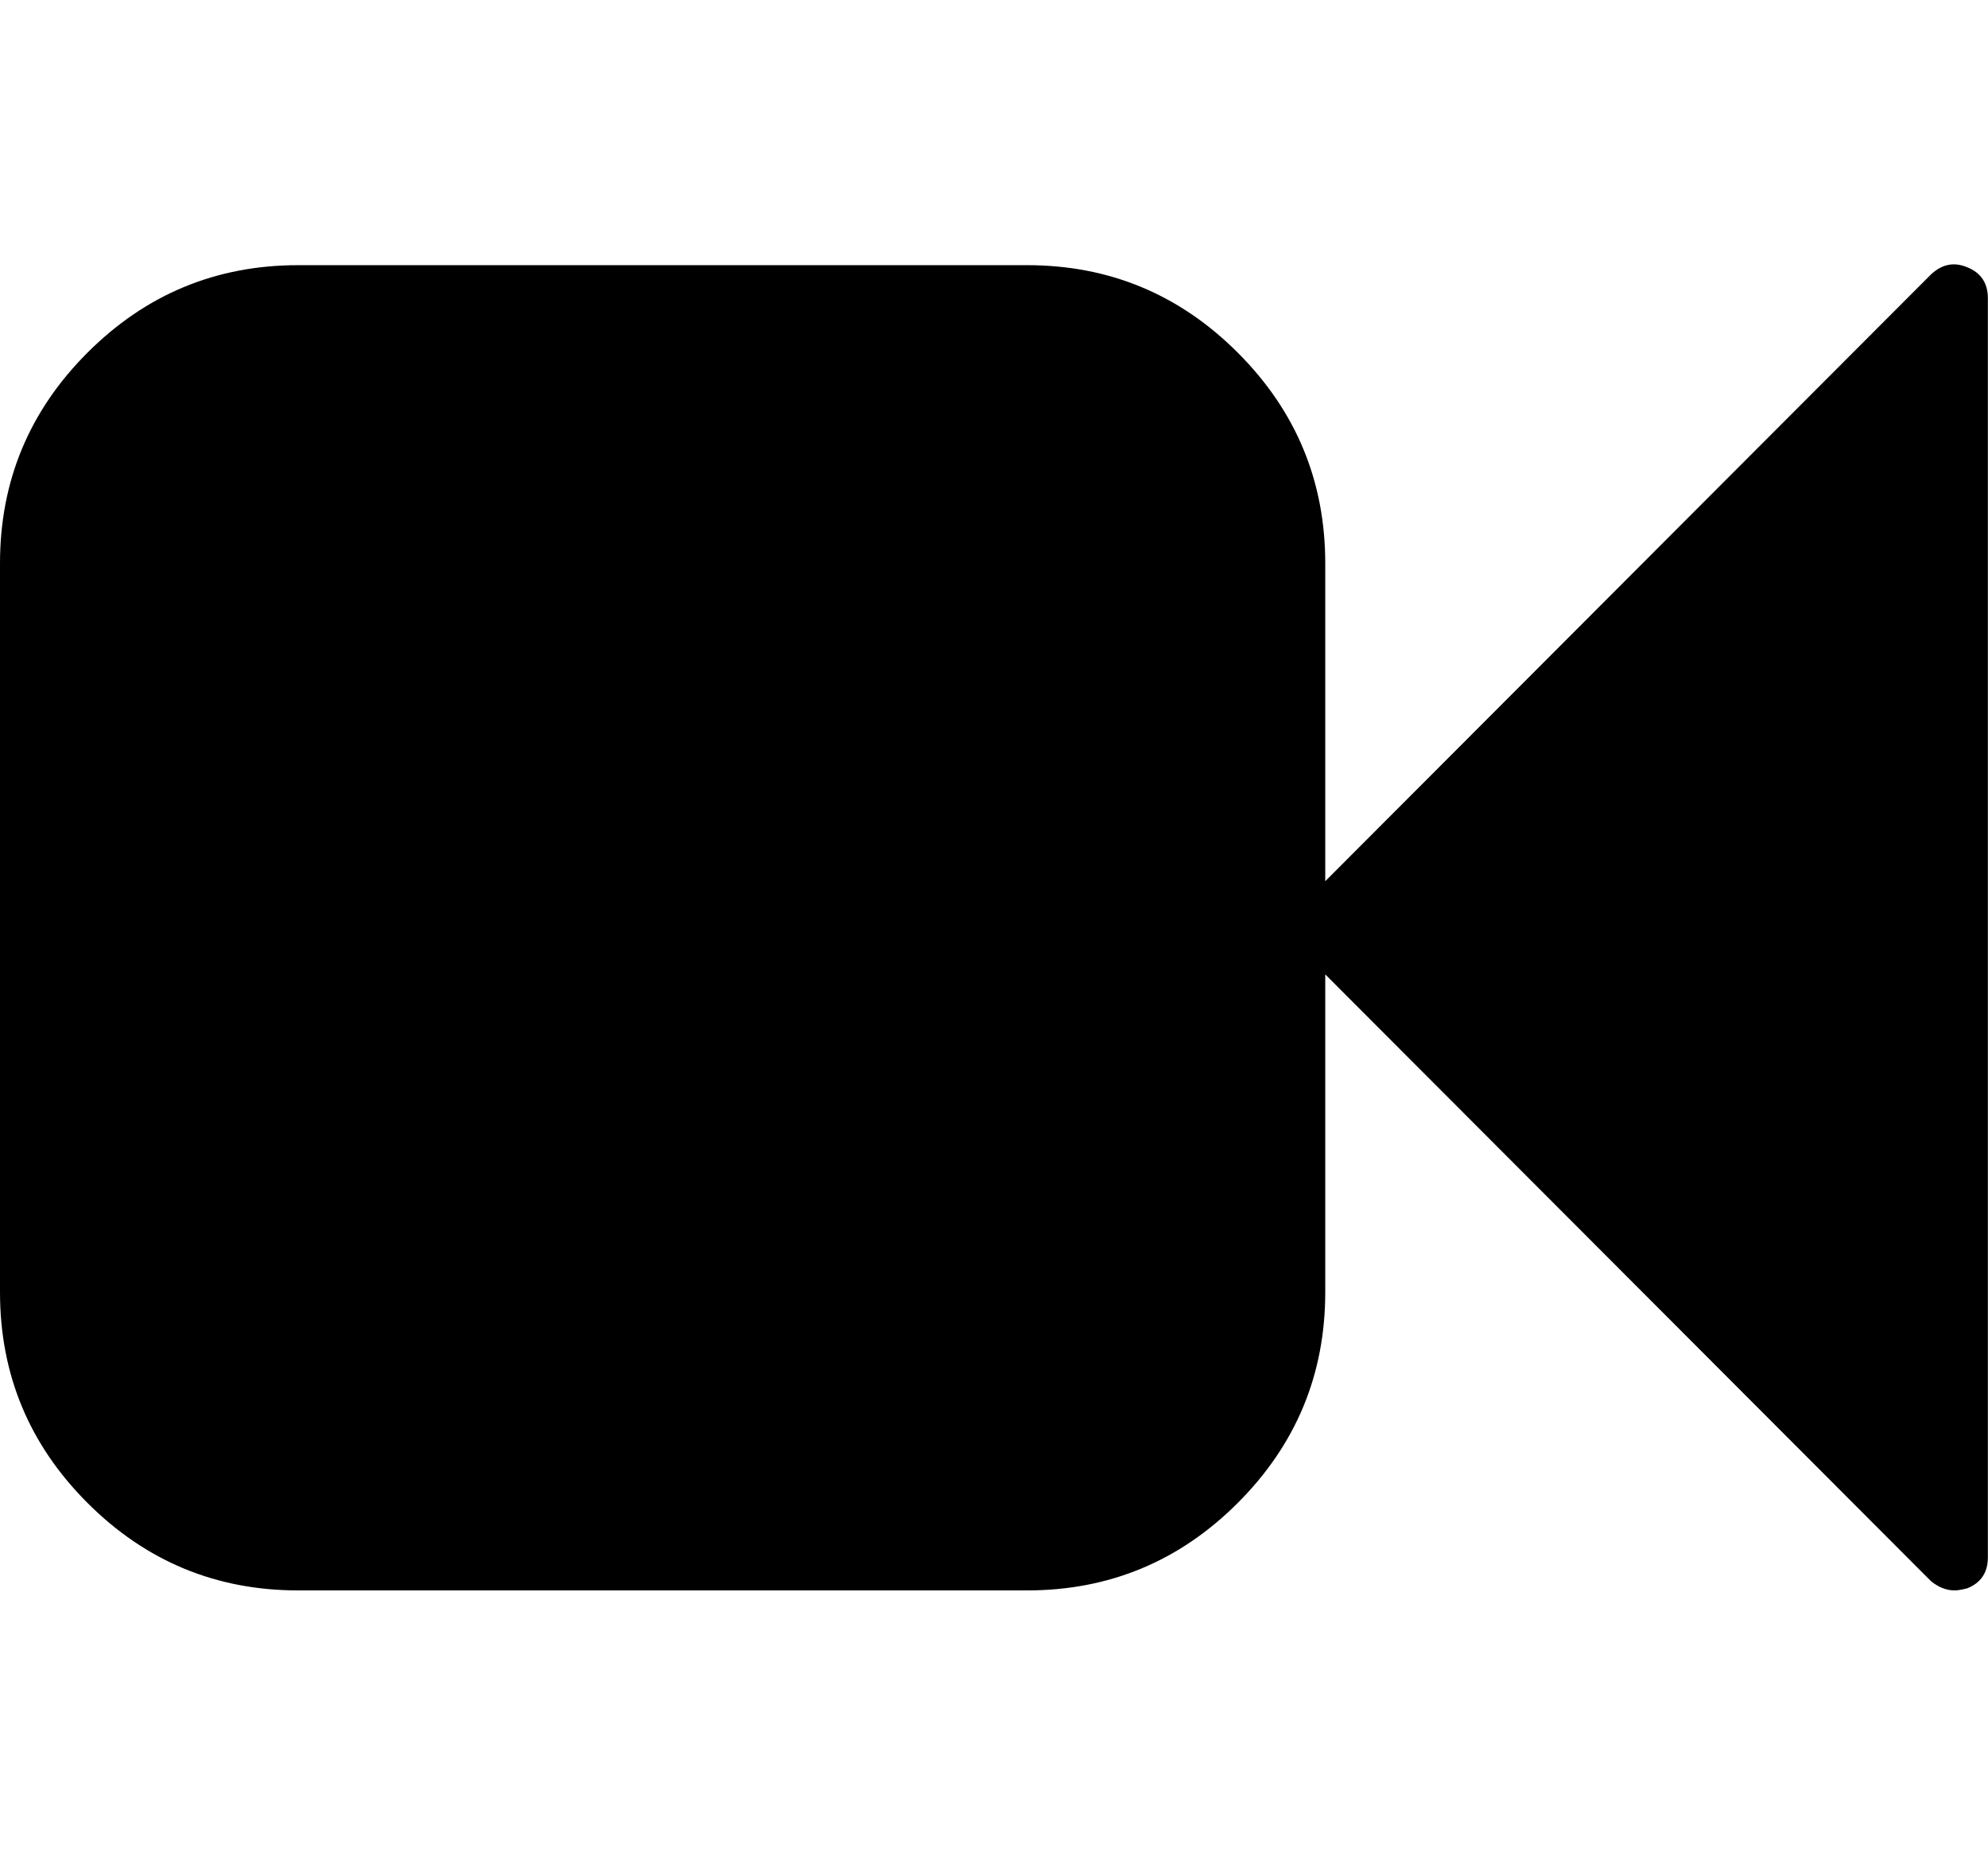
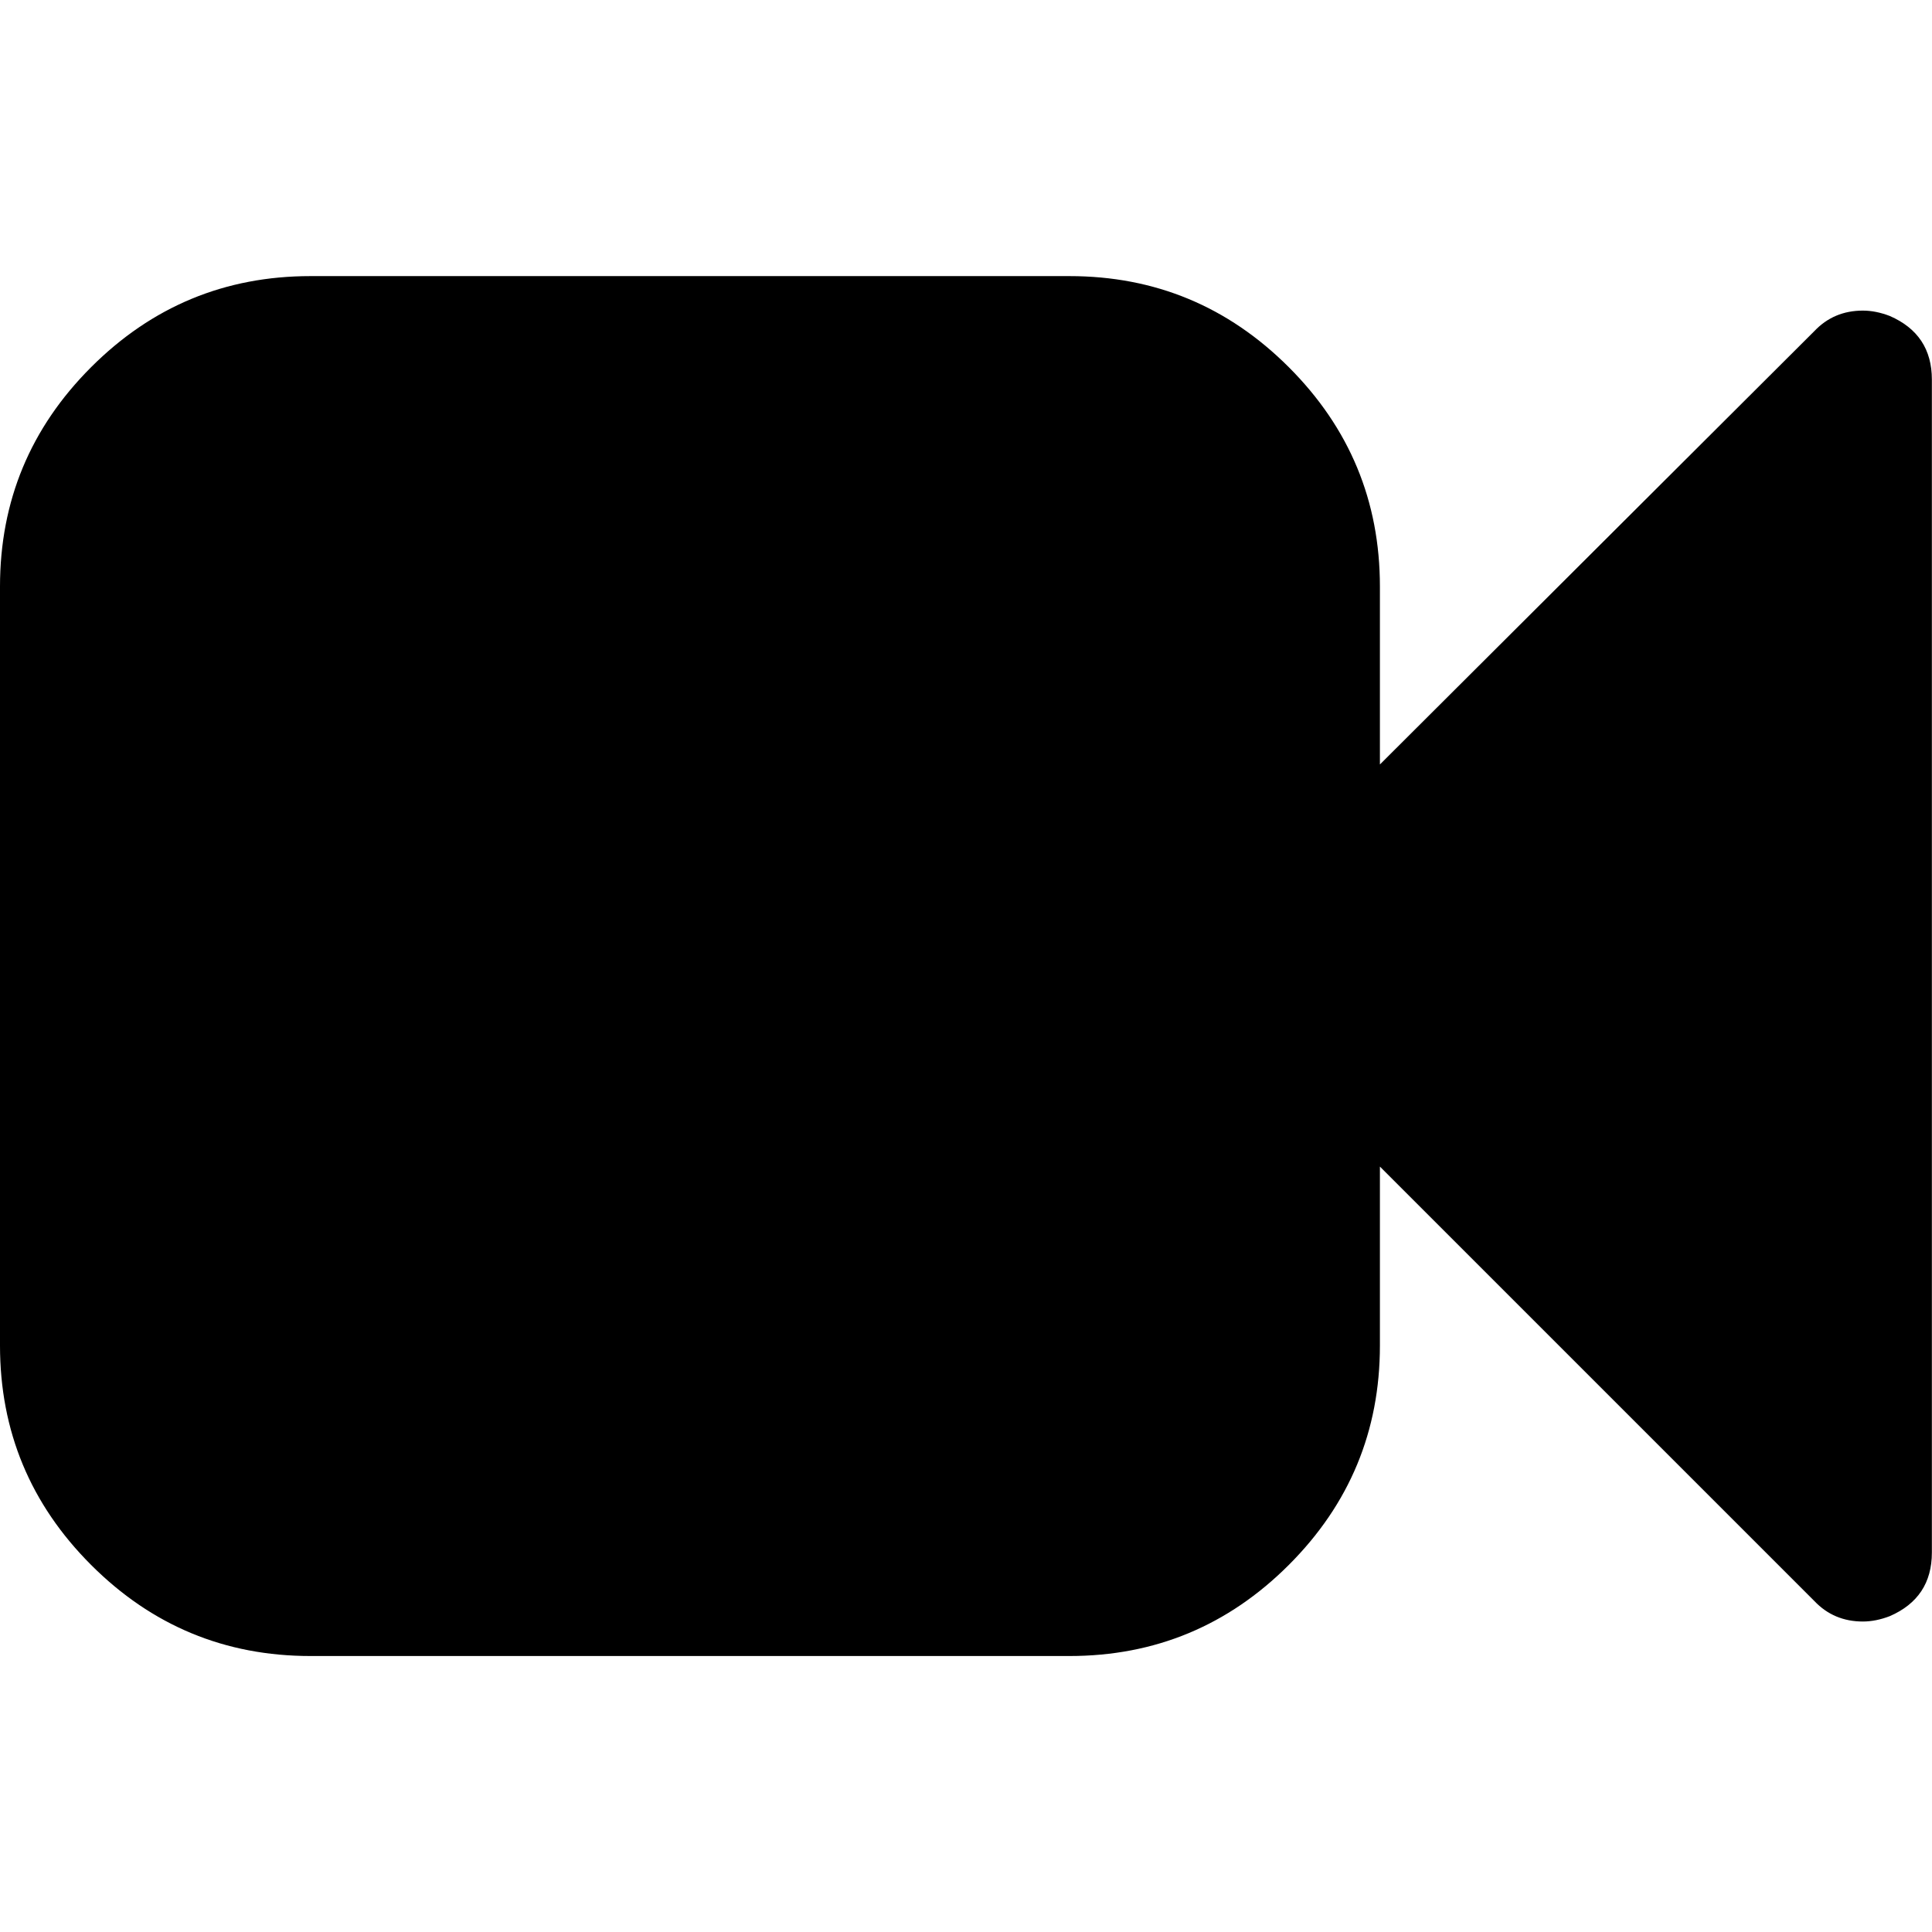
- <svg xmlns="http://www.w3.org/2000/svg" height="1000" width="1071.429">
-   <path d="M0 696.448v-392.832q0 -66.402 47.151 -113.553t113.553 -47.151h392.832q66.402 0 113.553 47.151t47.151 113.553v171.306l326.43 -326.988q8.928 -8.37 19.53 -3.906 11.16 4.464 11.16 16.74v678.528q0 12.276 -11.16 16.74 -4.464 1.116 -6.696 1.116 -6.696 0 -12.834 -5.022l-326.43 -326.988v171.306q0 66.402 -47.151 113.553t-113.553 47.151h-392.832q-66.402 0 -113.553 -47.151t-47.151 -113.553z" />
+ <svg xmlns="http://www.w3.org/2000/svg" height="1000" width="1000">
+   <path d="M999.936 196.48v607.104q0 23.436 -21.762 32.922 -7.254 2.79 -13.95 2.79 -15.066 0 -25.11 -10.602l-224.874 -224.874v92.628q0 66.402 -47.151 113.553t-113.553 47.151h-392.832q-66.402 0 -113.553 -47.151t-47.151 -113.553v-392.832q0 -66.402 47.151 -113.553t113.553 -47.151h392.832q66.402 0 113.553 47.151t47.151 113.553v92.07l224.874 -224.316q10.044 -10.602 25.11 -10.602 6.696 0 13.95 2.79 21.762 9.486 21.762 32.922z" />
</svg>
